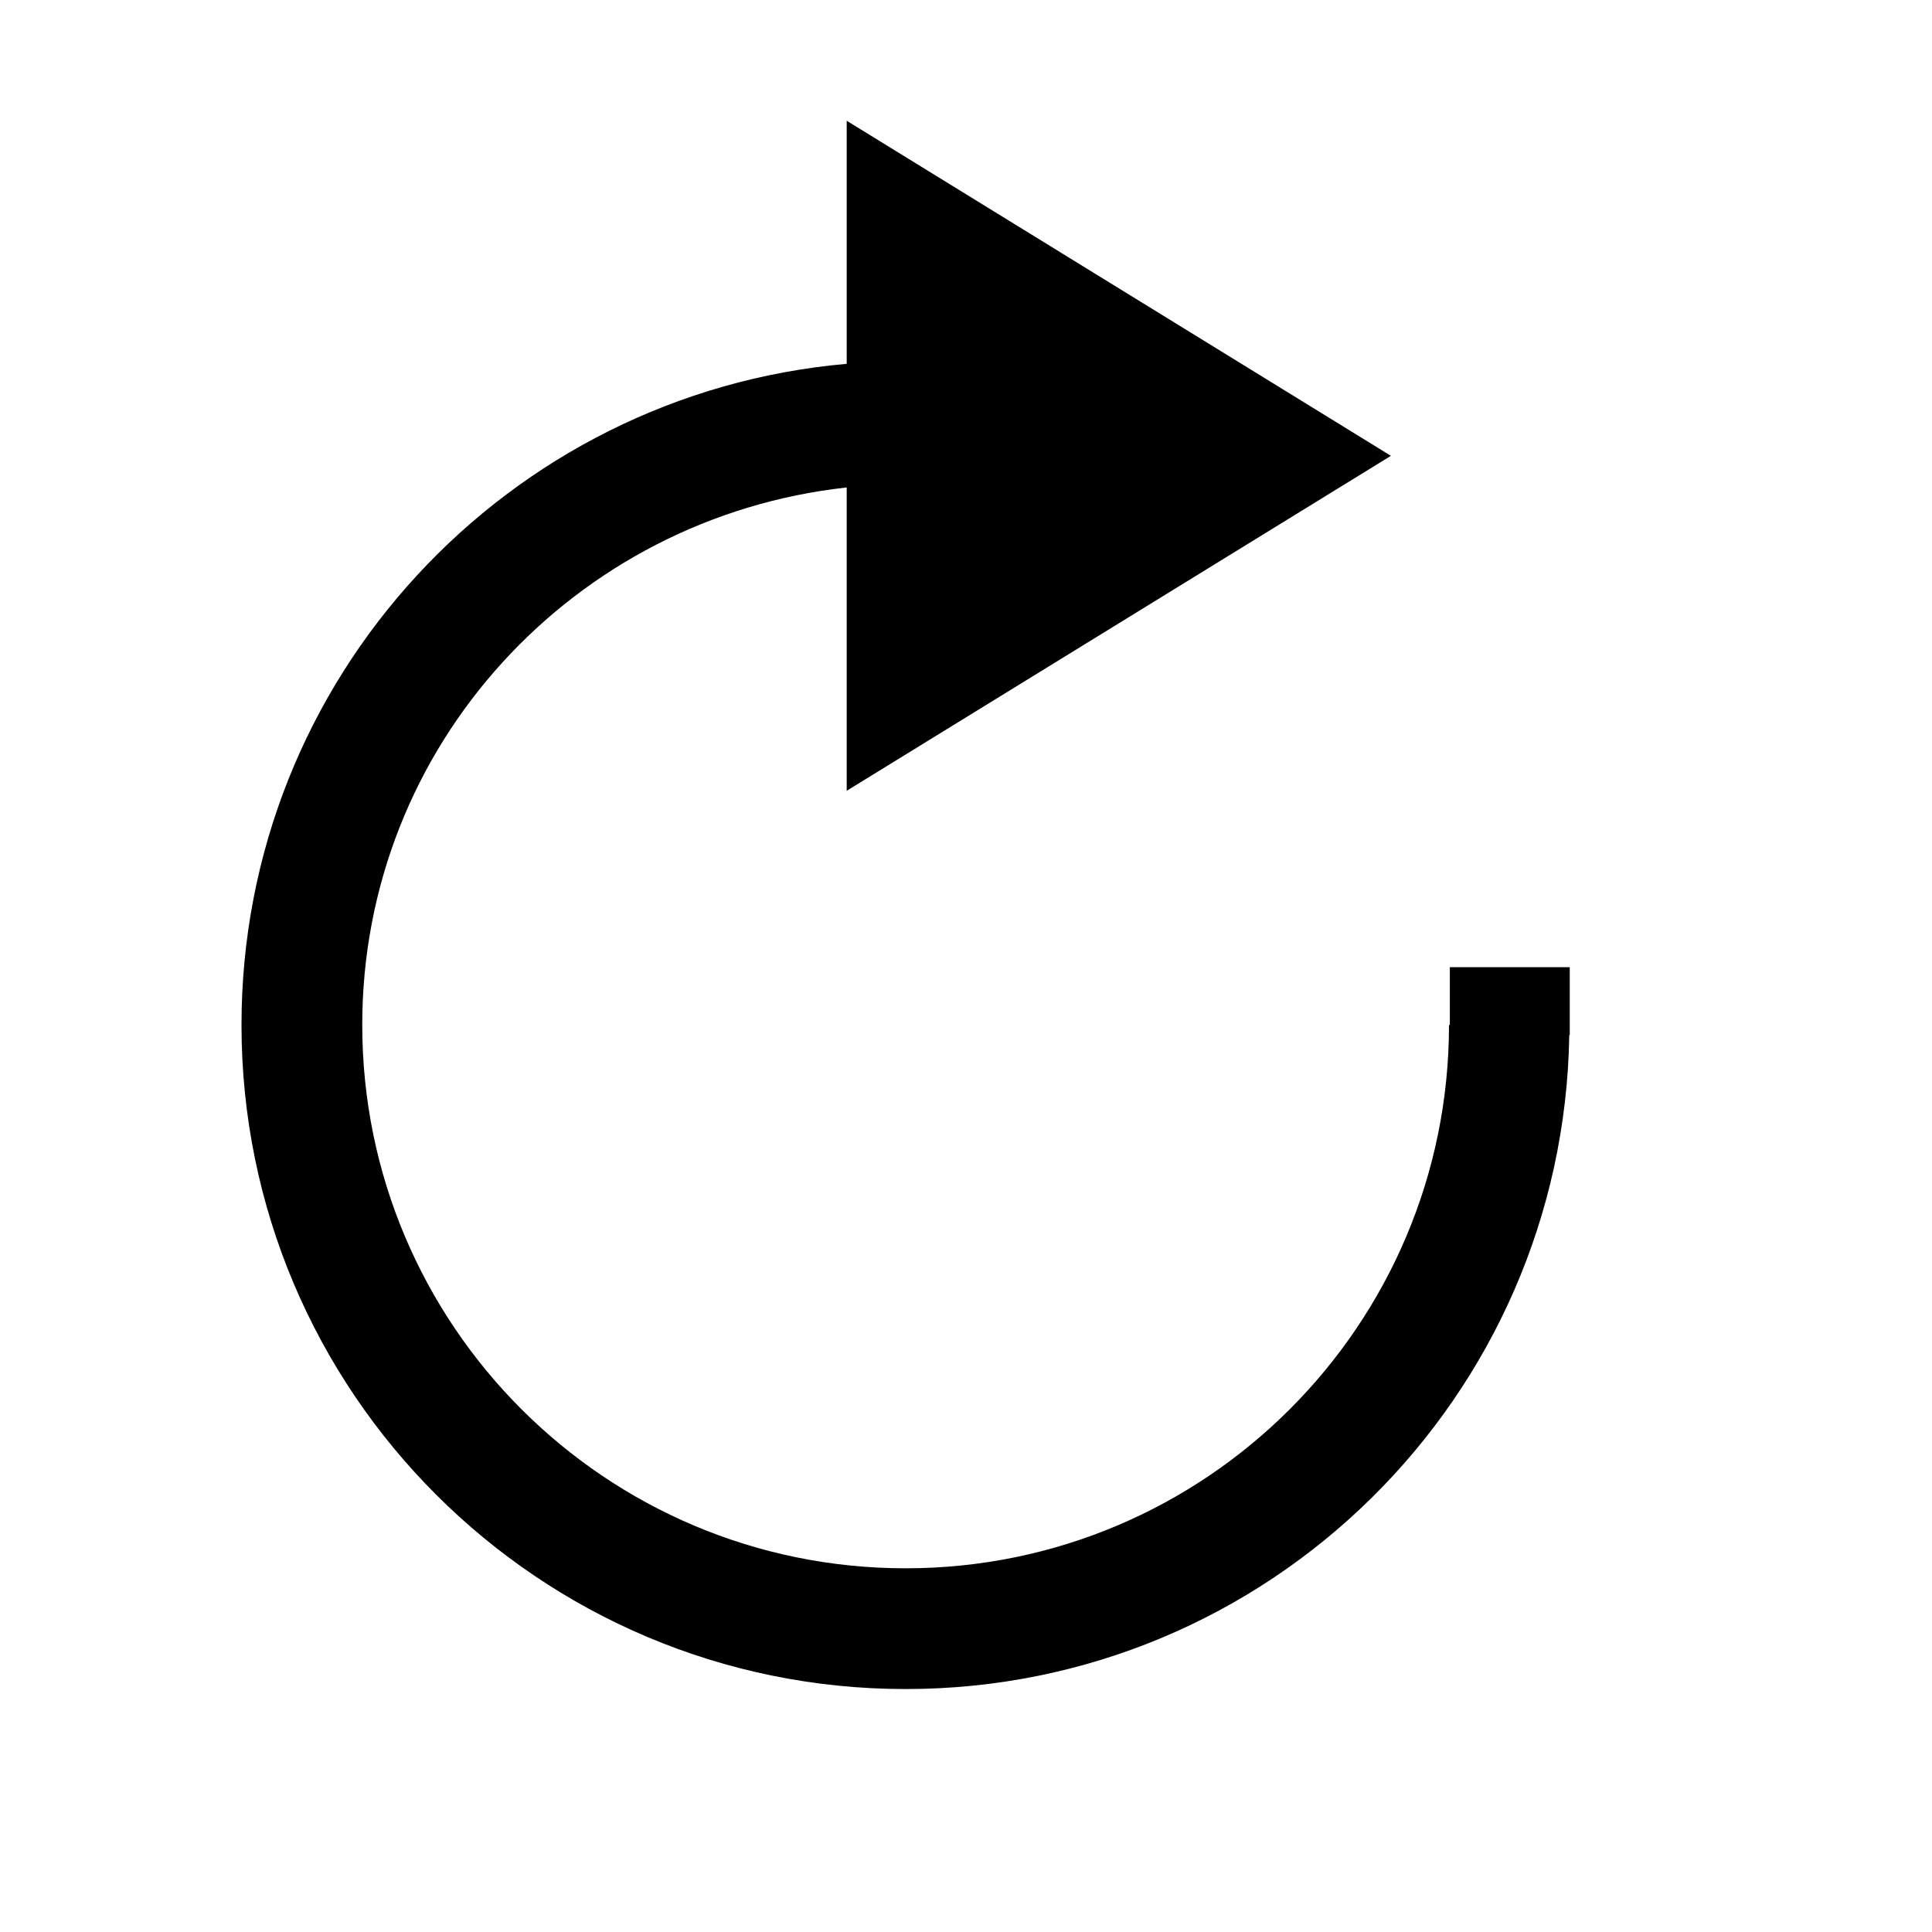
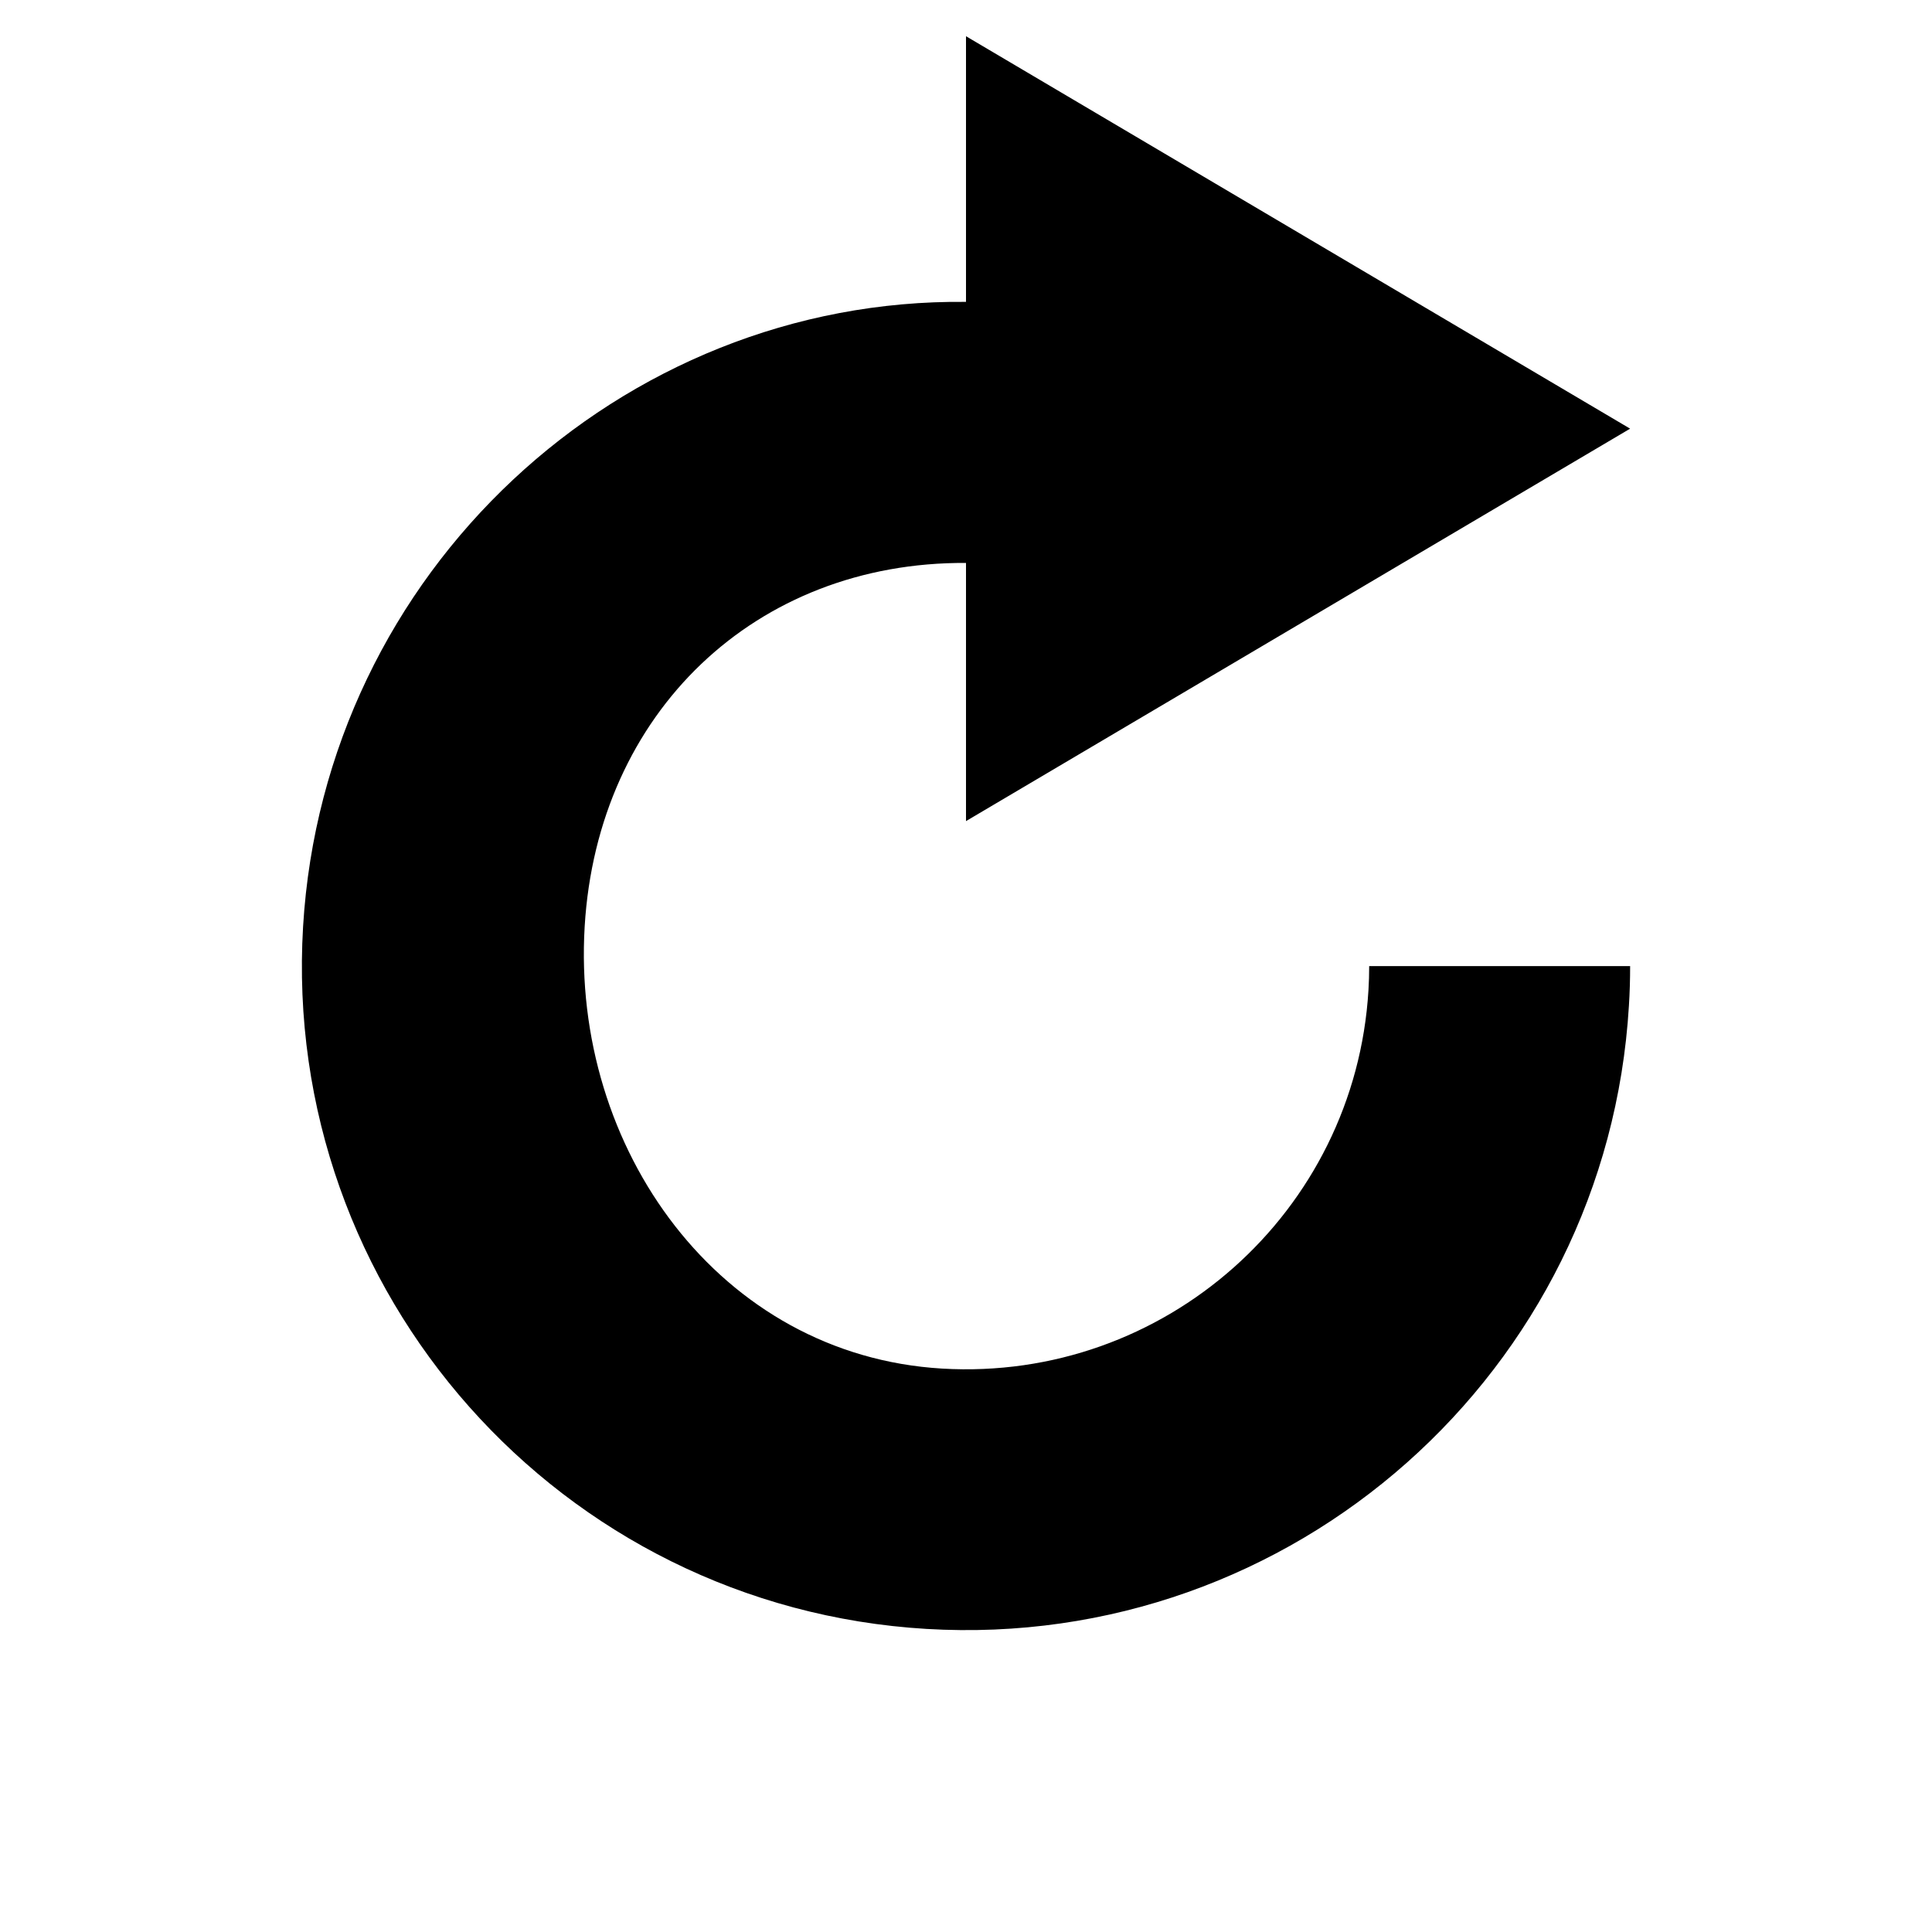
<svg xmlns="http://www.w3.org/2000/svg" version="1.1" viewBox="0 0 16 16">
-   <path class="filled" d="M 12.007 8.01 L 12.007 8.488 L 12 8.488 C 12 10.974 9.985 12.988 7.5 12.988 C 5.015 12.988 3 10.974 3 8.488 C 3 6.17 4.759 4.284 7.012 4.037 L 7.012 6.549 L 11.519 3.775 L 7.012 1 L 7.012 3.013 C 4.203 3.26 2 5.615 2 8.488 C 2 11.526 4.462 13.988 7.5 13.988 C 10.509 13.988 12.95 11.571 12.996 8.572 L 13 8.572 L 13 8.01 L 12.007 8.01 Z" />
+   <path d="M 11.333 8.2 C 11.337 8.134 11.339 8.067 11.339 8.001 L 13.5 8.001 C 13.5 8.11 13.497 8.219 13.49 8.329 C 13.309 11.36 10.704 13.671 7.672 13.49 C 4.64 13.309 2.329 10.705 2.51 7.673 C 2.686 4.732 5.143 2.469 8 2.5 L 8 0.3 L 11.097 2.13 L 13.5 3.55 L 8 6.8 L 8 4.662 C 6.258 4.652 4.948 5.9 4.842 7.673 C 4.732 9.514 5.96 11.224 7.801 11.334 C 9.642 11.443 11.223 10.04 11.333 8.2 Z M 11.333 8.2" />
</svg>
